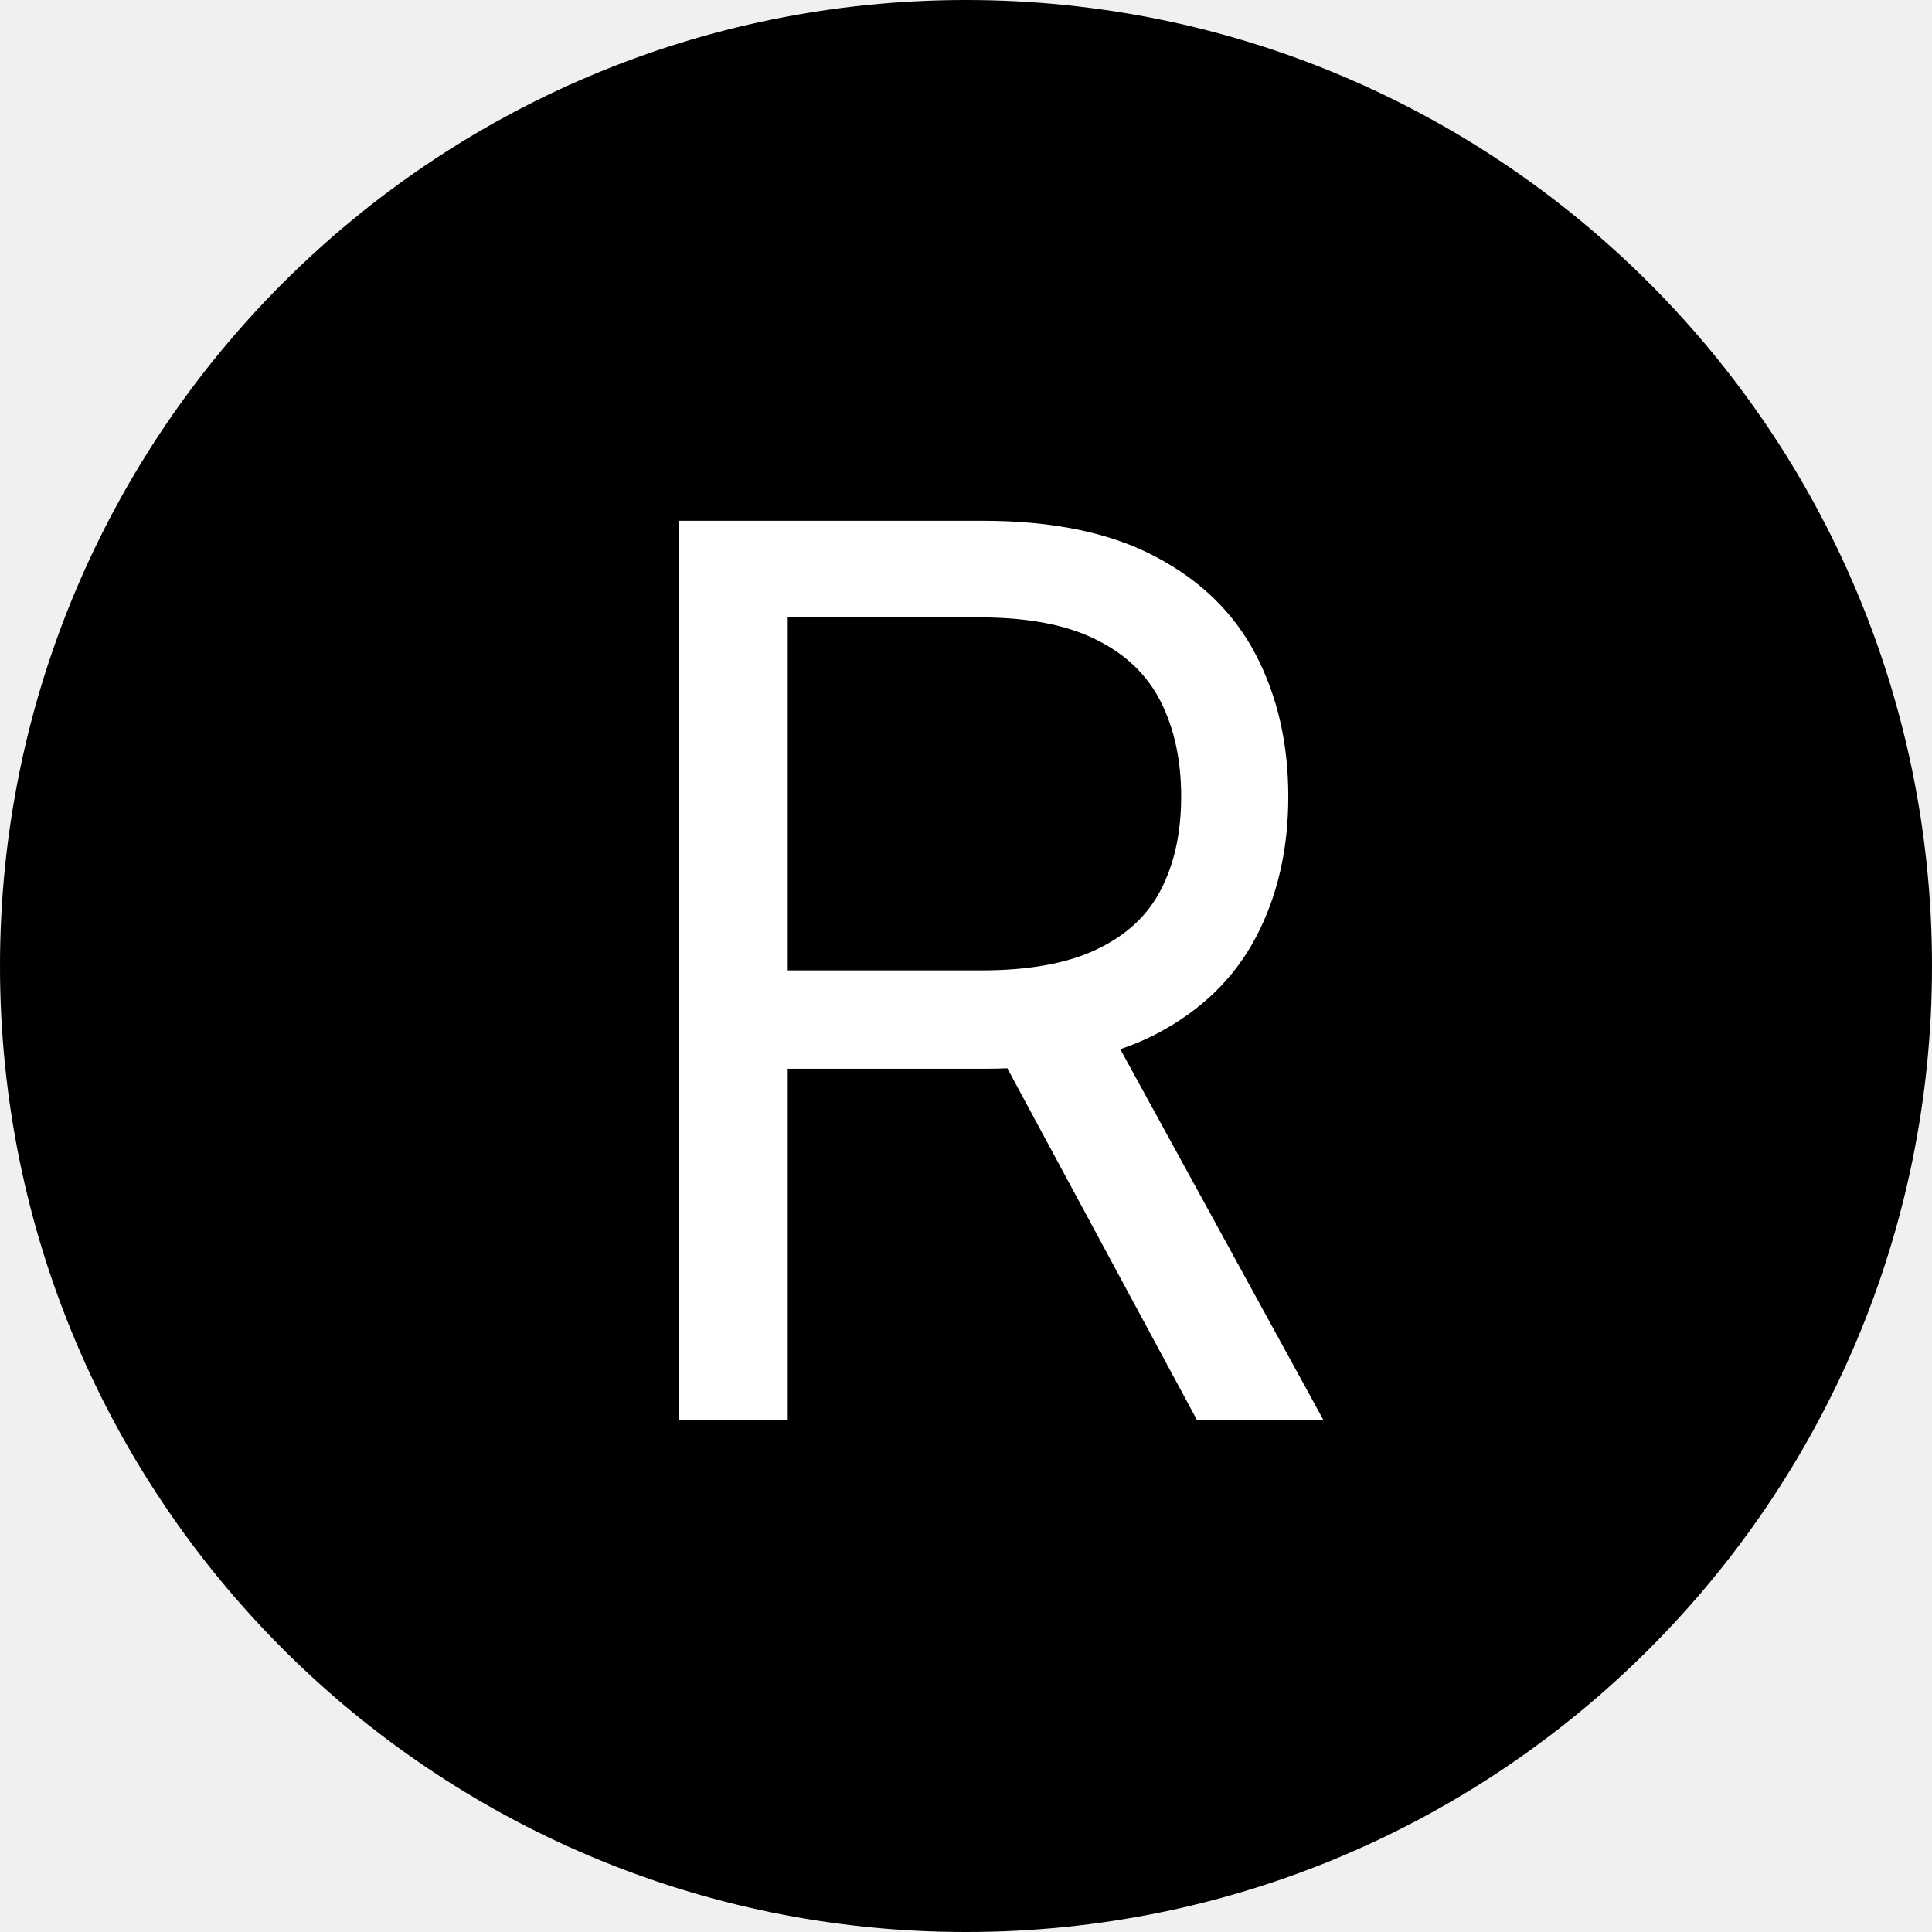
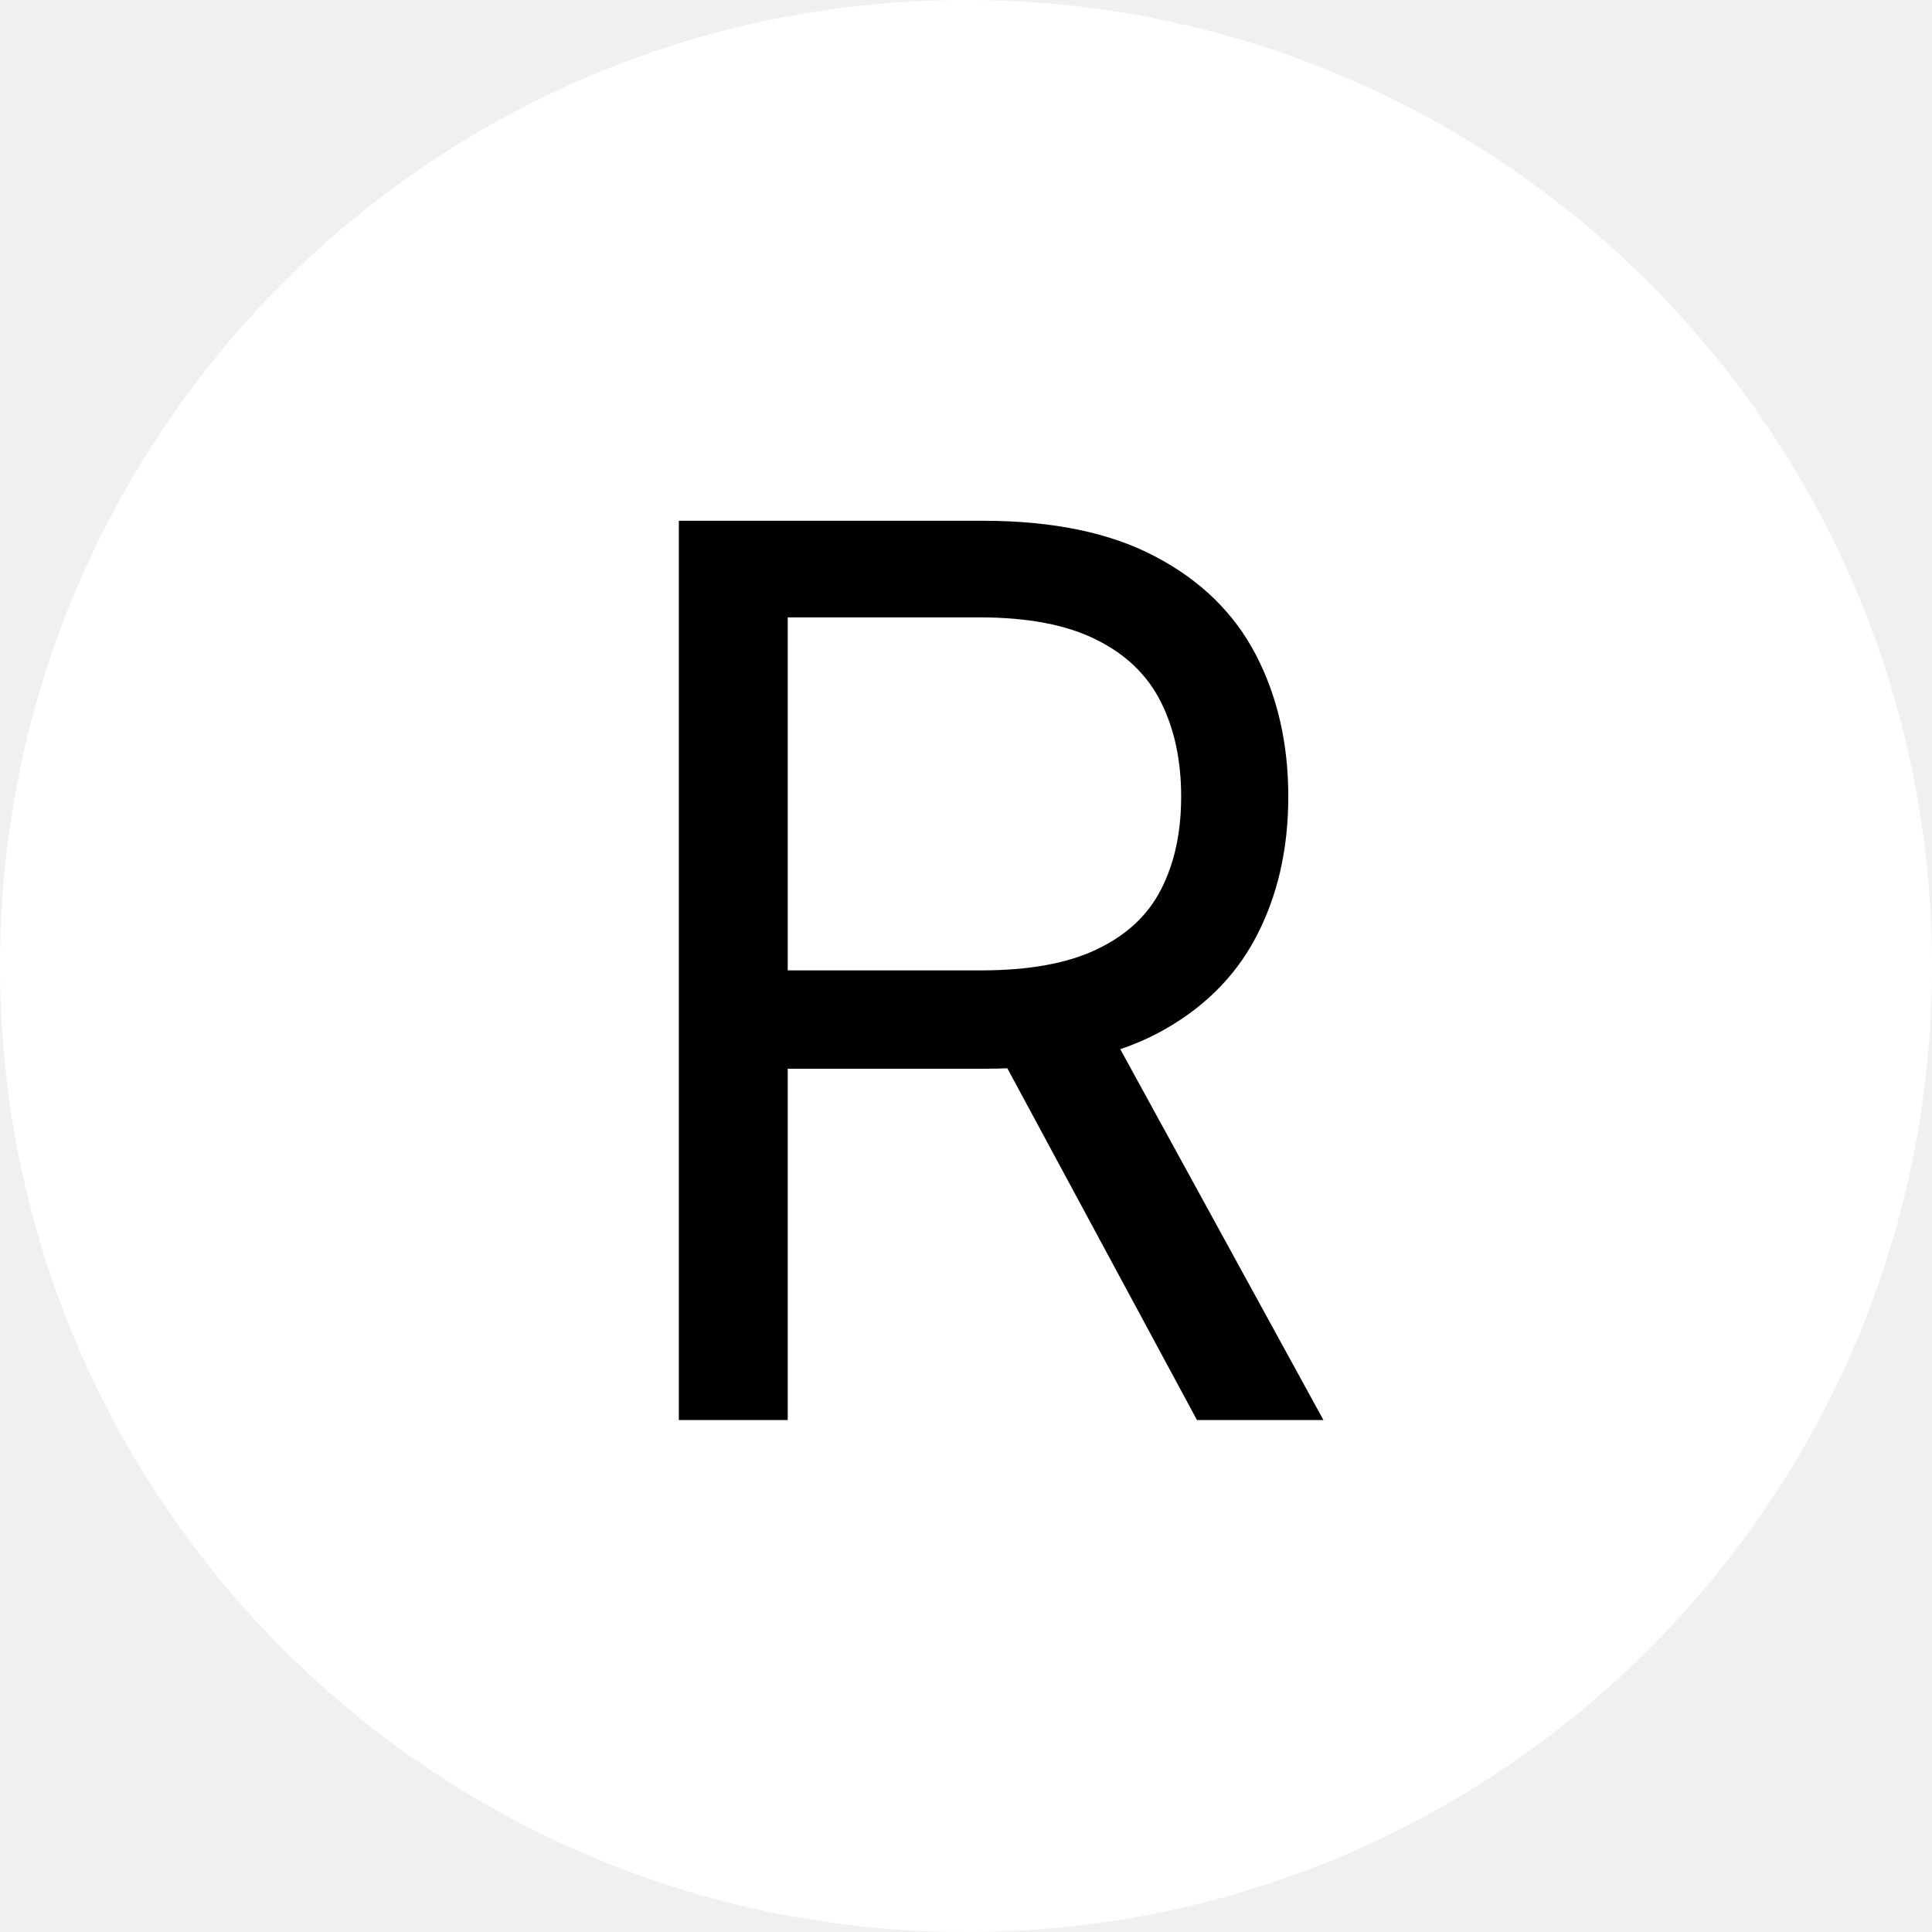
<svg xmlns="http://www.w3.org/2000/svg" width="128" height="128" viewBox="0 0 128 128" fill="none">
-   <circle cx="64" cy="64" r="64" fill="black" />
-   <path d="M44.974 94.08V34.502H65.106C69.76 34.502 73.581 35.297 76.567 36.887C79.554 38.458 81.765 40.621 83.2 43.374C84.635 46.129 85.353 49.261 85.353 52.771C85.353 56.281 84.635 59.394 83.2 62.109C81.765 64.824 79.564 66.958 76.596 68.509C73.629 70.041 69.838 70.807 65.222 70.807H48.931V64.291H64.989C68.17 64.291 70.73 63.825 72.669 62.895C74.628 61.964 76.044 60.645 76.916 58.938C77.808 57.212 78.255 55.156 78.255 52.771C78.255 50.386 77.808 48.301 76.916 46.516C76.024 44.732 74.599 43.355 72.64 42.386C70.681 41.396 68.092 40.902 64.873 40.902H52.189V94.08H44.974ZM73.018 67.316L87.68 94.08H79.302L64.873 67.316H73.018Z" fill="white" />
+   <circle cx="64" cy="64" r="64" fill="white" />
+   <path d="M44.975 94.08V34.502H65.106C69.76 34.502 73.581 35.297 76.567 36.887C79.554 38.458 81.765 40.621 83.2 43.374C84.635 46.129 85.353 49.261 85.353 52.771C85.353 56.281 84.635 59.394 83.2 62.109C81.765 64.824 79.564 66.958 76.596 68.509C73.629 70.041 69.838 70.807 65.222 70.807H48.931V64.291H64.989C68.17 64.291 70.73 63.825 72.669 62.895C74.628 61.964 76.044 60.645 76.916 58.938C77.808 57.212 78.255 55.156 78.255 52.771C78.255 50.386 77.808 48.301 76.916 46.516C76.024 44.732 74.599 43.355 72.64 42.386C70.681 41.396 68.092 40.902 64.873 40.902H52.189V94.08H44.975ZM73.018 67.316L87.68 94.08H79.302L64.873 67.316H73.018Z" fill="black" />
</svg>
